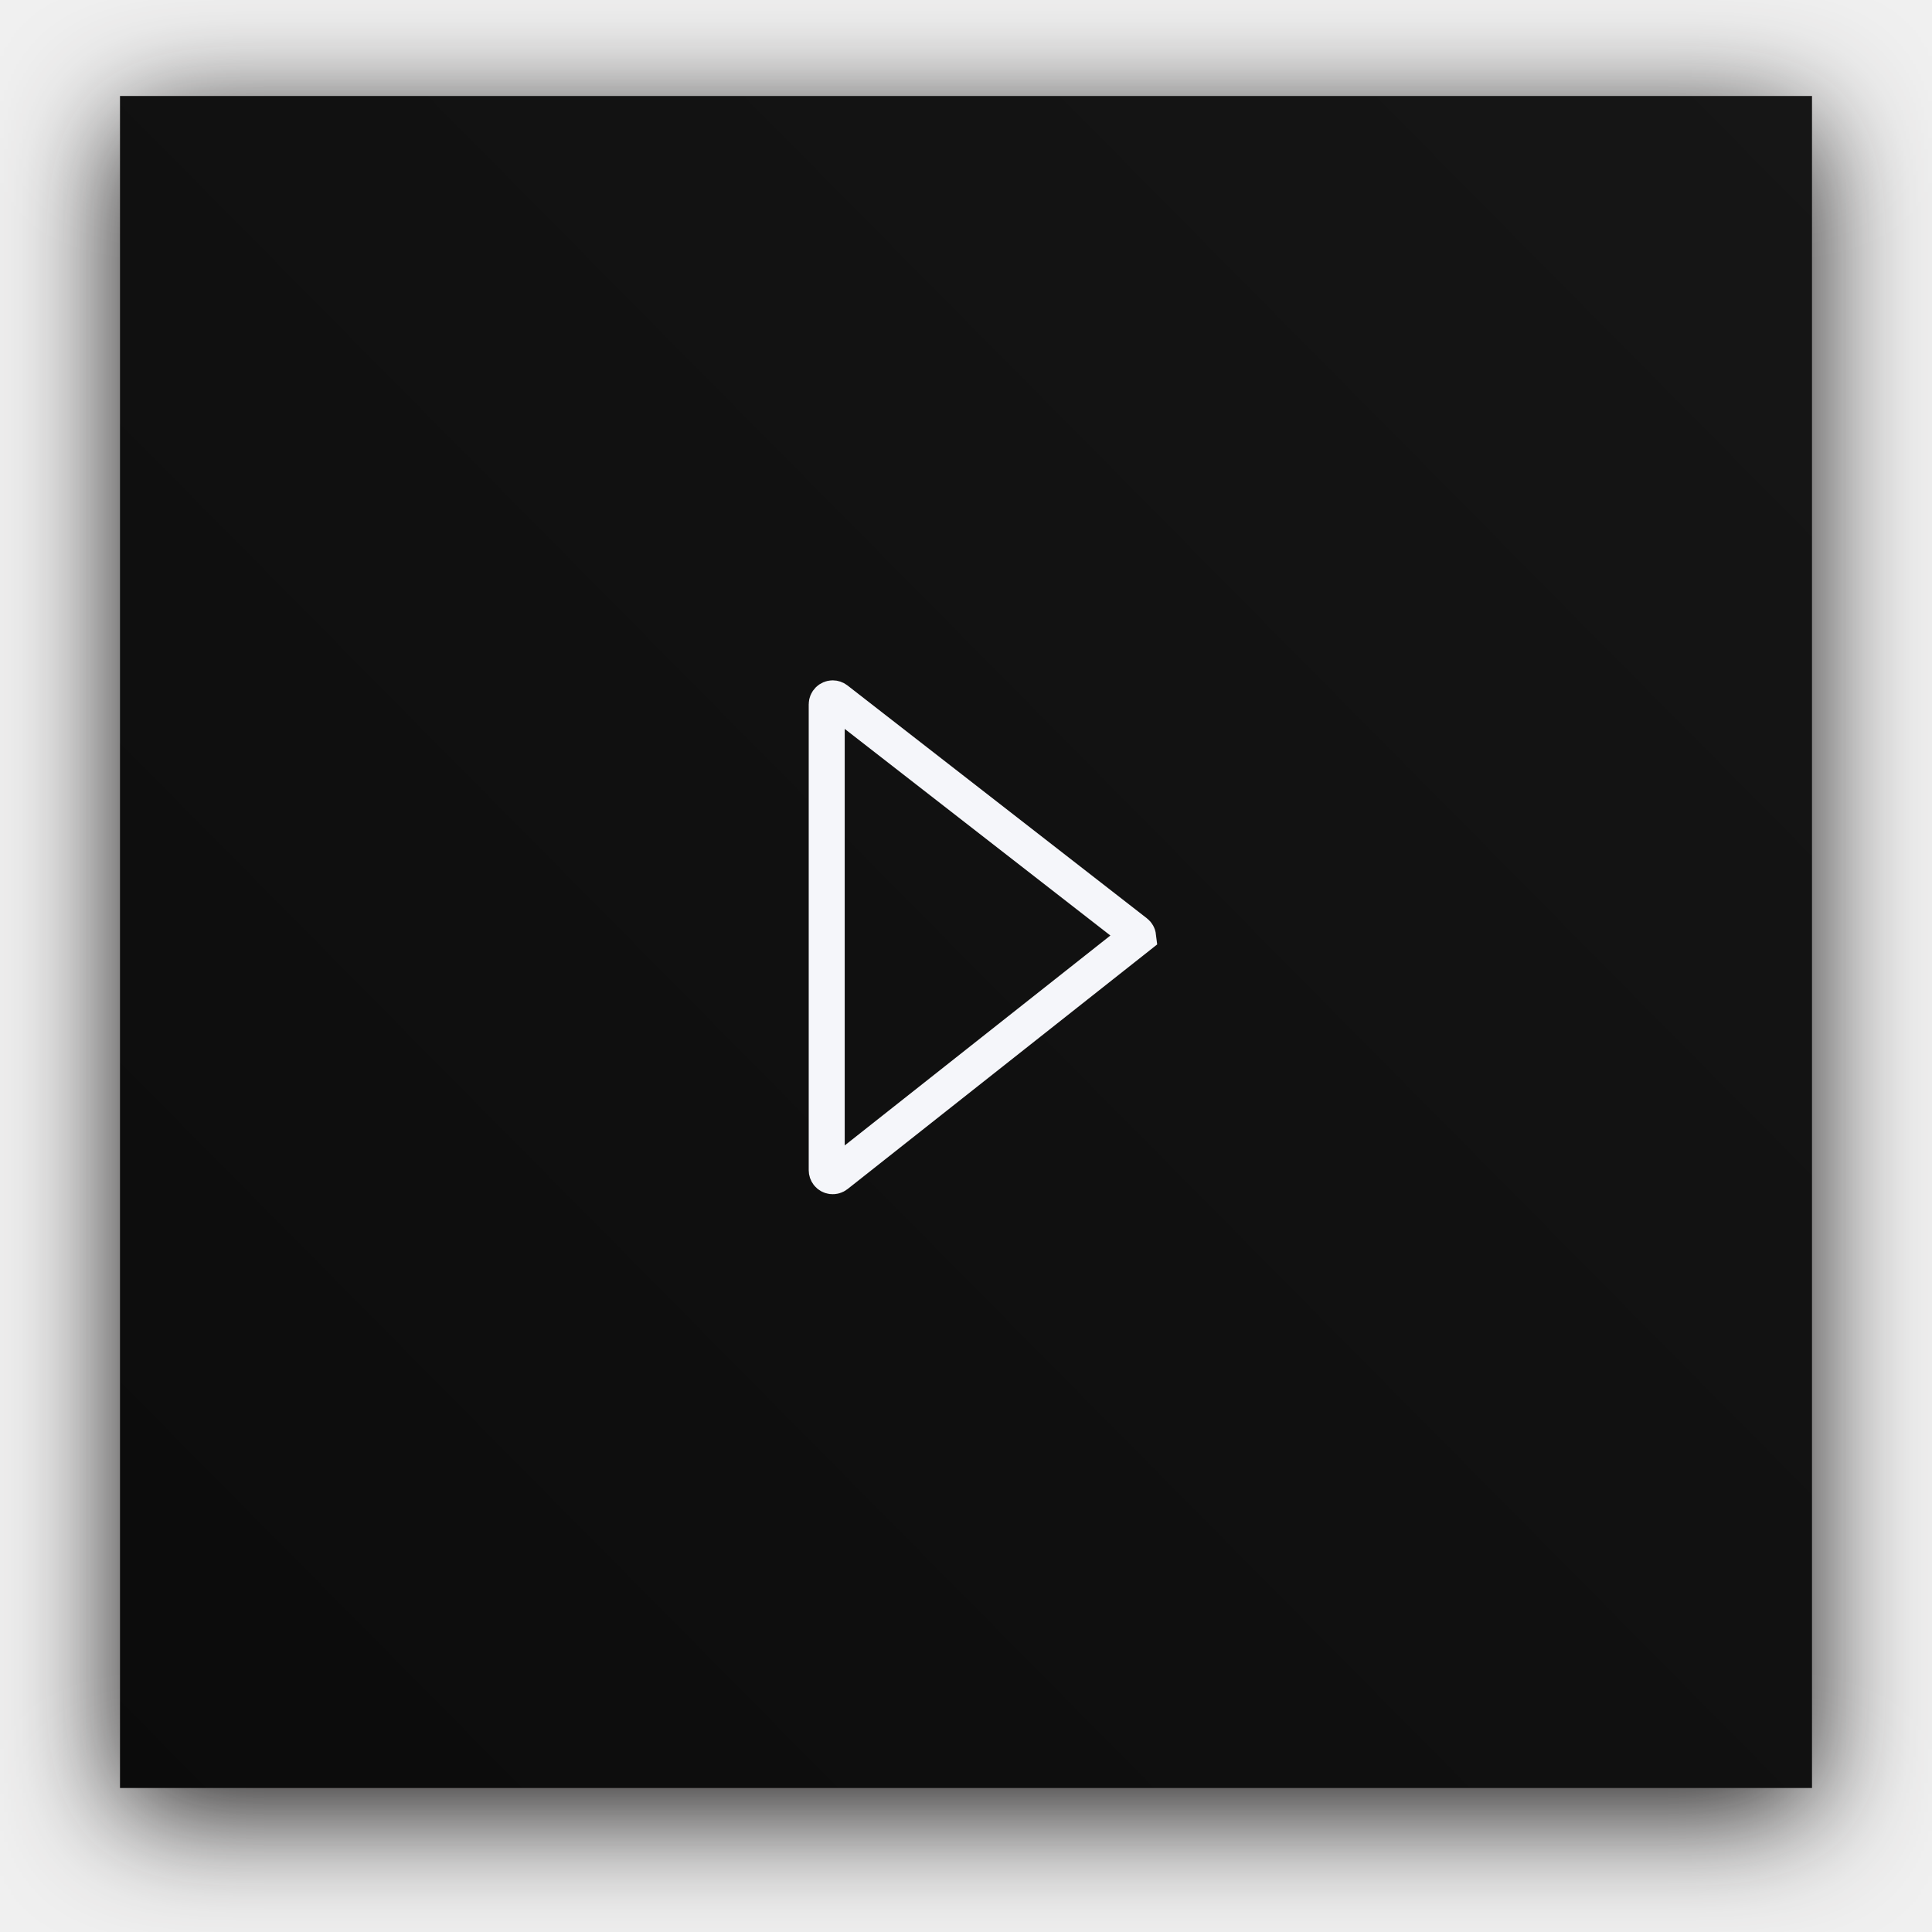
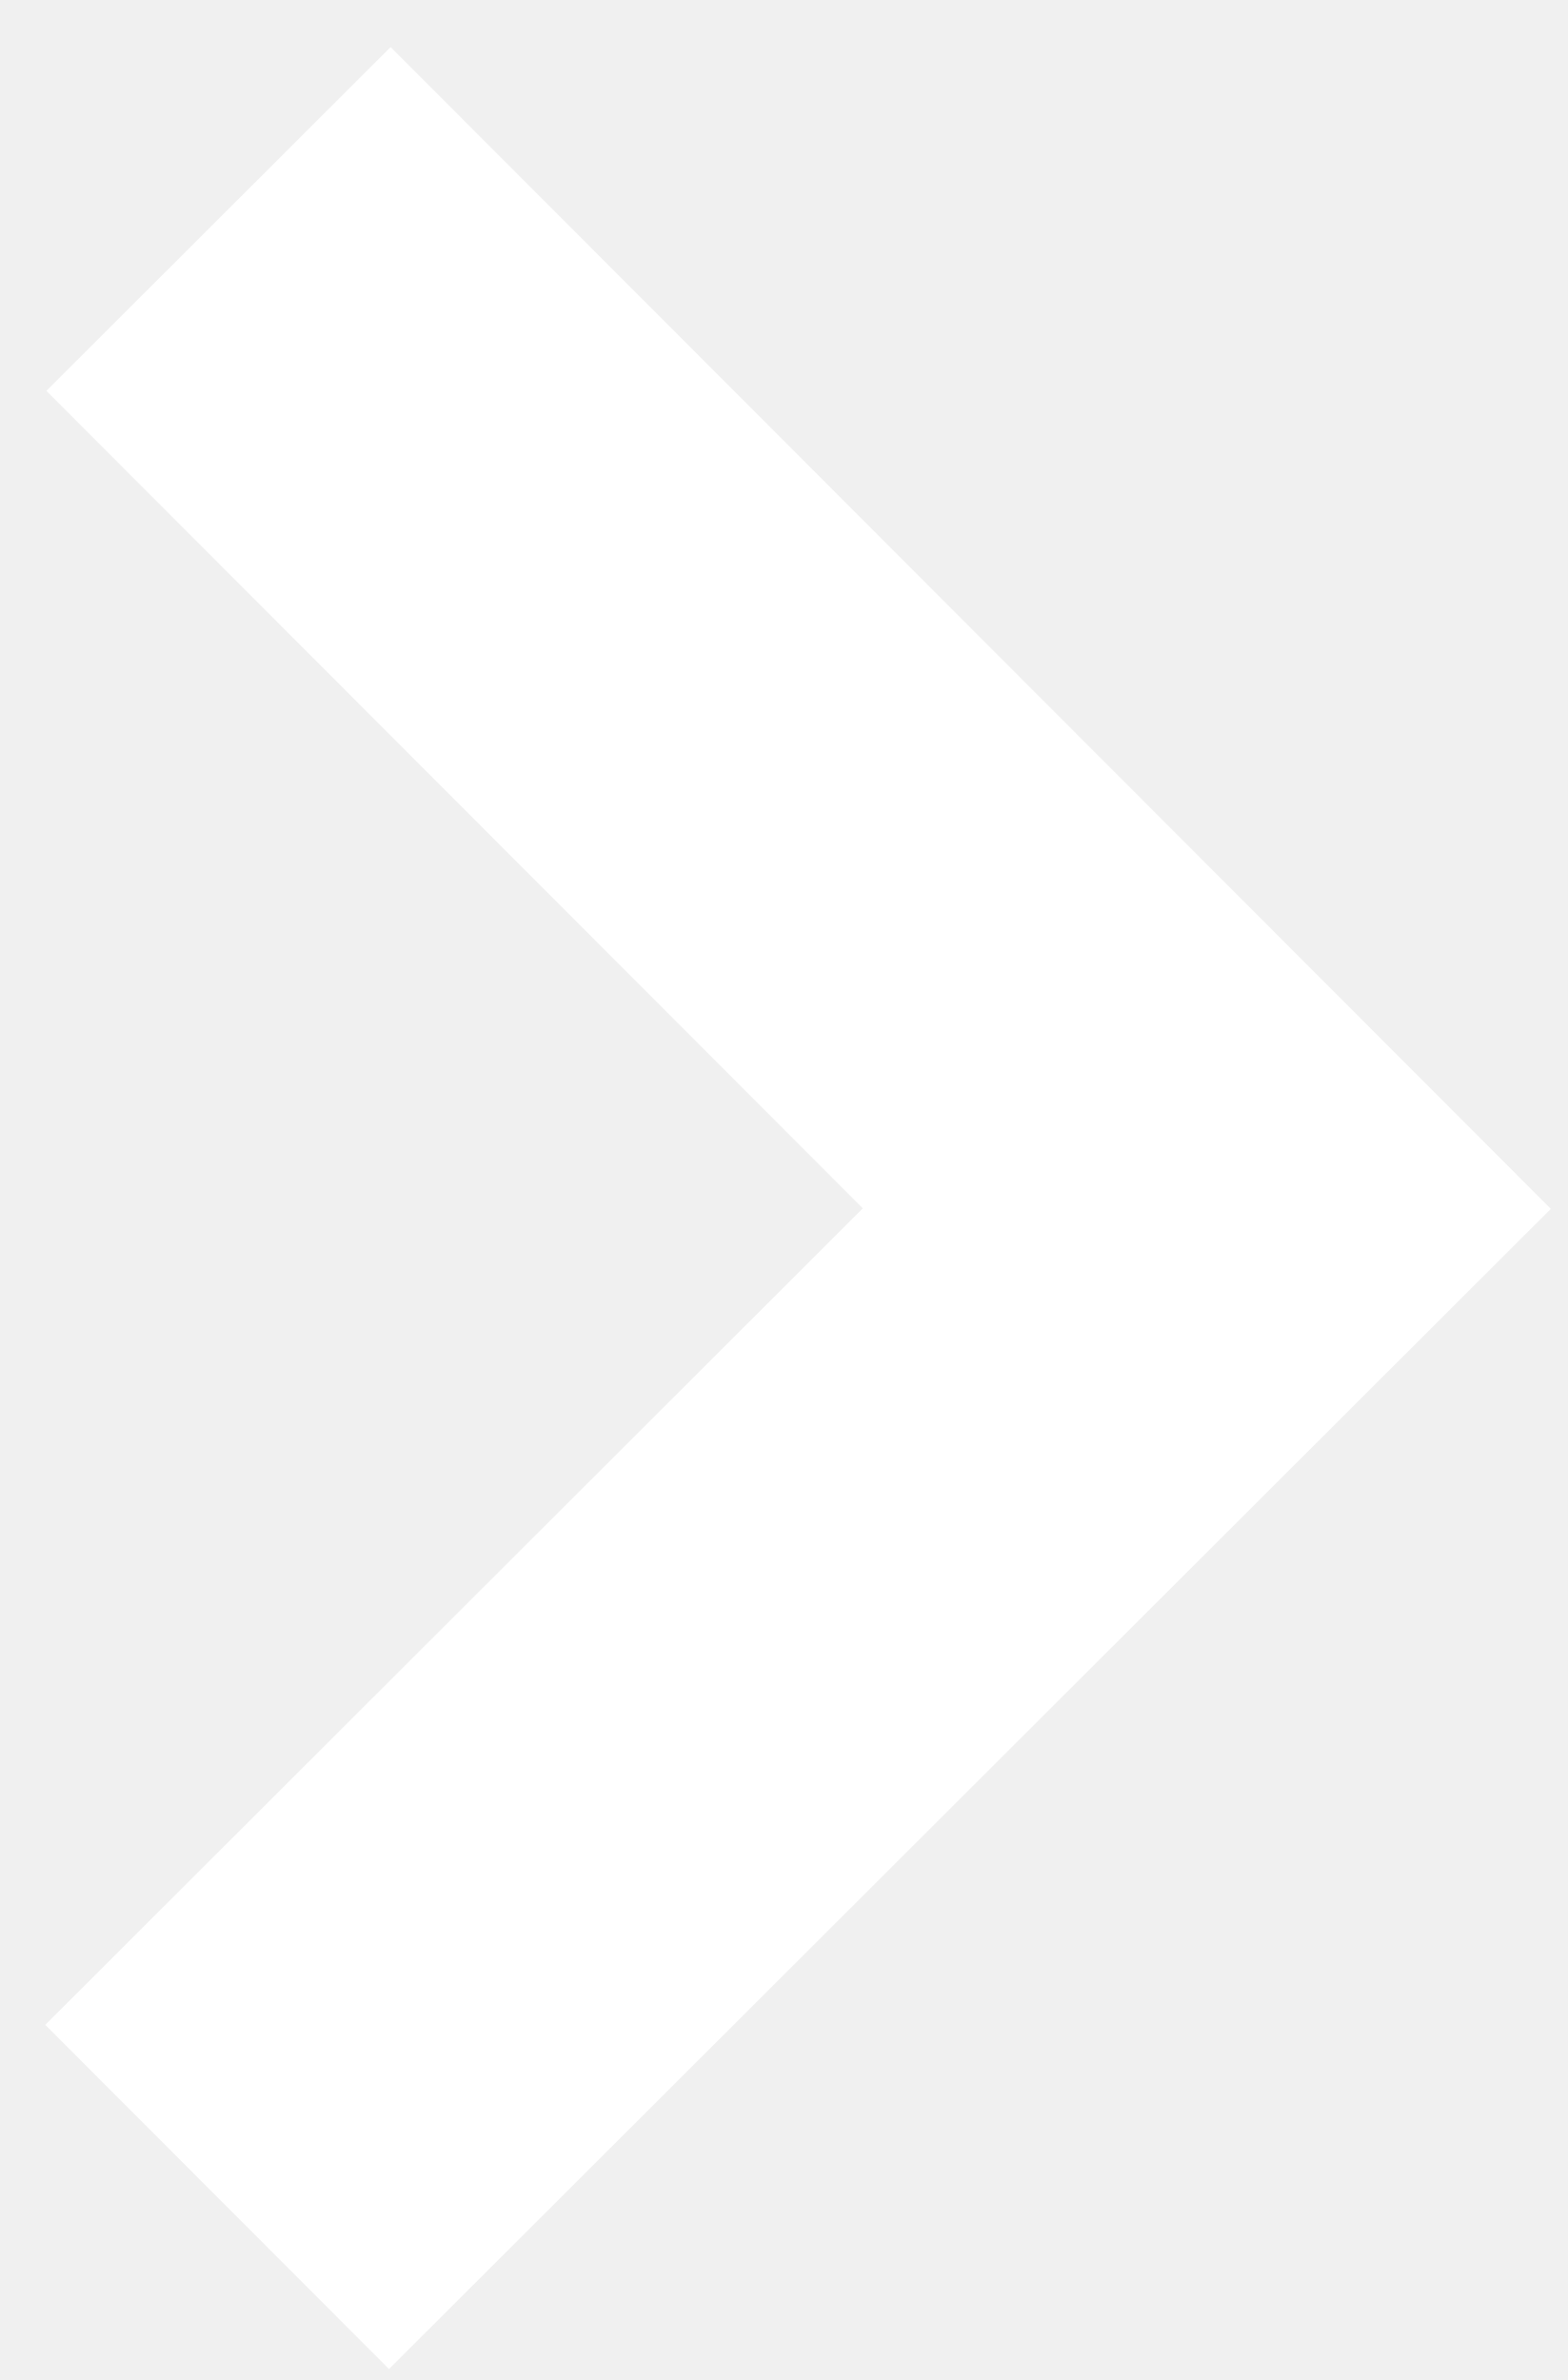
- <svg xmlns="http://www.w3.org/2000/svg" xmlns:xlink="http://www.w3.org/1999/xlink" width="161px" height="161px" viewBox="0 0 161 161" version="1.1">
-   <defs>
-     <linearGradient x1="183.335%" y1="-50.648%" x2="-90.867%" y2="220.728%" id="linearGradient-1">
-       <stop stop-color="#1D1D1D" offset="0%" />
-       <stop stop-color="#000000" offset="100%" />
-       <stop stop-color="#ED644B" offset="100%" />
-       <stop stop-color="#DDBF5D" offset="100%" />
-     </linearGradient>
-     <rect id="path-2" x="0" y="0" width="141" height="141" />
-     <filter x="-11.3%" y="-9.9%" width="122.7%" height="122.7%" filterUnits="objectBoundingBox" id="filter-3">
-       <feOffset dx="0" dy="2" in="SourceAlpha" result="shadowOffsetOuter1" />
-       <feGaussianBlur stdDeviation="5" in="shadowOffsetOuter1" result="shadowBlurOuter1" />
-       <feColorMatrix values="0 0 0 0 0.107   0 0 0 0 0.099   0 0 0 0 0.099  0 0 0 1 0" type="matrix" in="shadowBlurOuter1" />
-     </filter>
-   </defs>
+ <svg xmlns="http://www.w3.org/2000/svg" width="27px" height="41px" viewBox="0 0 27 41" version="1.1">
  <g id="Homepage" stroke="none" stroke-width="1" fill="none" fill-rule="evenodd">
-     <g id="homepage---final" transform="translate(-613, -2837)">
-       <g id="animations" transform="translate(0, 2466)">
-         <g id="Group-11" transform="translate(568, 326)">
-           <g id="Group-8" transform="translate(55, 53)">
-             <g id="Rectangle">
-               <use fill="black" fill-opacity="1" filter="url(#filter-3)" xlink:href="#path-2" />
-               <use fill="url(#linearGradient-1)" fill-rule="evenodd" xlink:href="#path-2" />
-             </g>
-             <path d="M72.438,57.762 L92.305,82.907 C92.39,83.016 92.423,83.149 92.407,83.276 C92.391,83.403 92.327,83.524 92.218,83.609 C92.13,83.677 92.022,83.714 91.911,83.714 L91.911,83.714 L53.089,83.714 C52.951,83.714 52.826,83.658 52.736,83.568 C52.645,83.477 52.589,83.352 52.589,83.214 C52.589,83.103 52.626,82.995 52.695,82.907 L52.695,82.907 L72.105,57.951 C72.19,57.842 72.311,57.777 72.438,57.762 L72.438,57.762 Z" id="Triangle" stroke="#F5F6FA" stroke-width="3" transform="translate(72.5, 70.10714) rotate(90) translate(-72.5, -70.10714) " />
-           </g>
-         </g>
-       </g>
+     <g id="homepage" transform="translate(-1189, -3418)" fill="#FFFFFF">
+       <polygon id="Fill-1" points="1195.729 3418.811 1189.799 3424.733 1203.863 3438.816 1189.78 3452.882 1195.701 3458.811 1215.715 3438.825" />
    </g>
  </g>
</svg>
